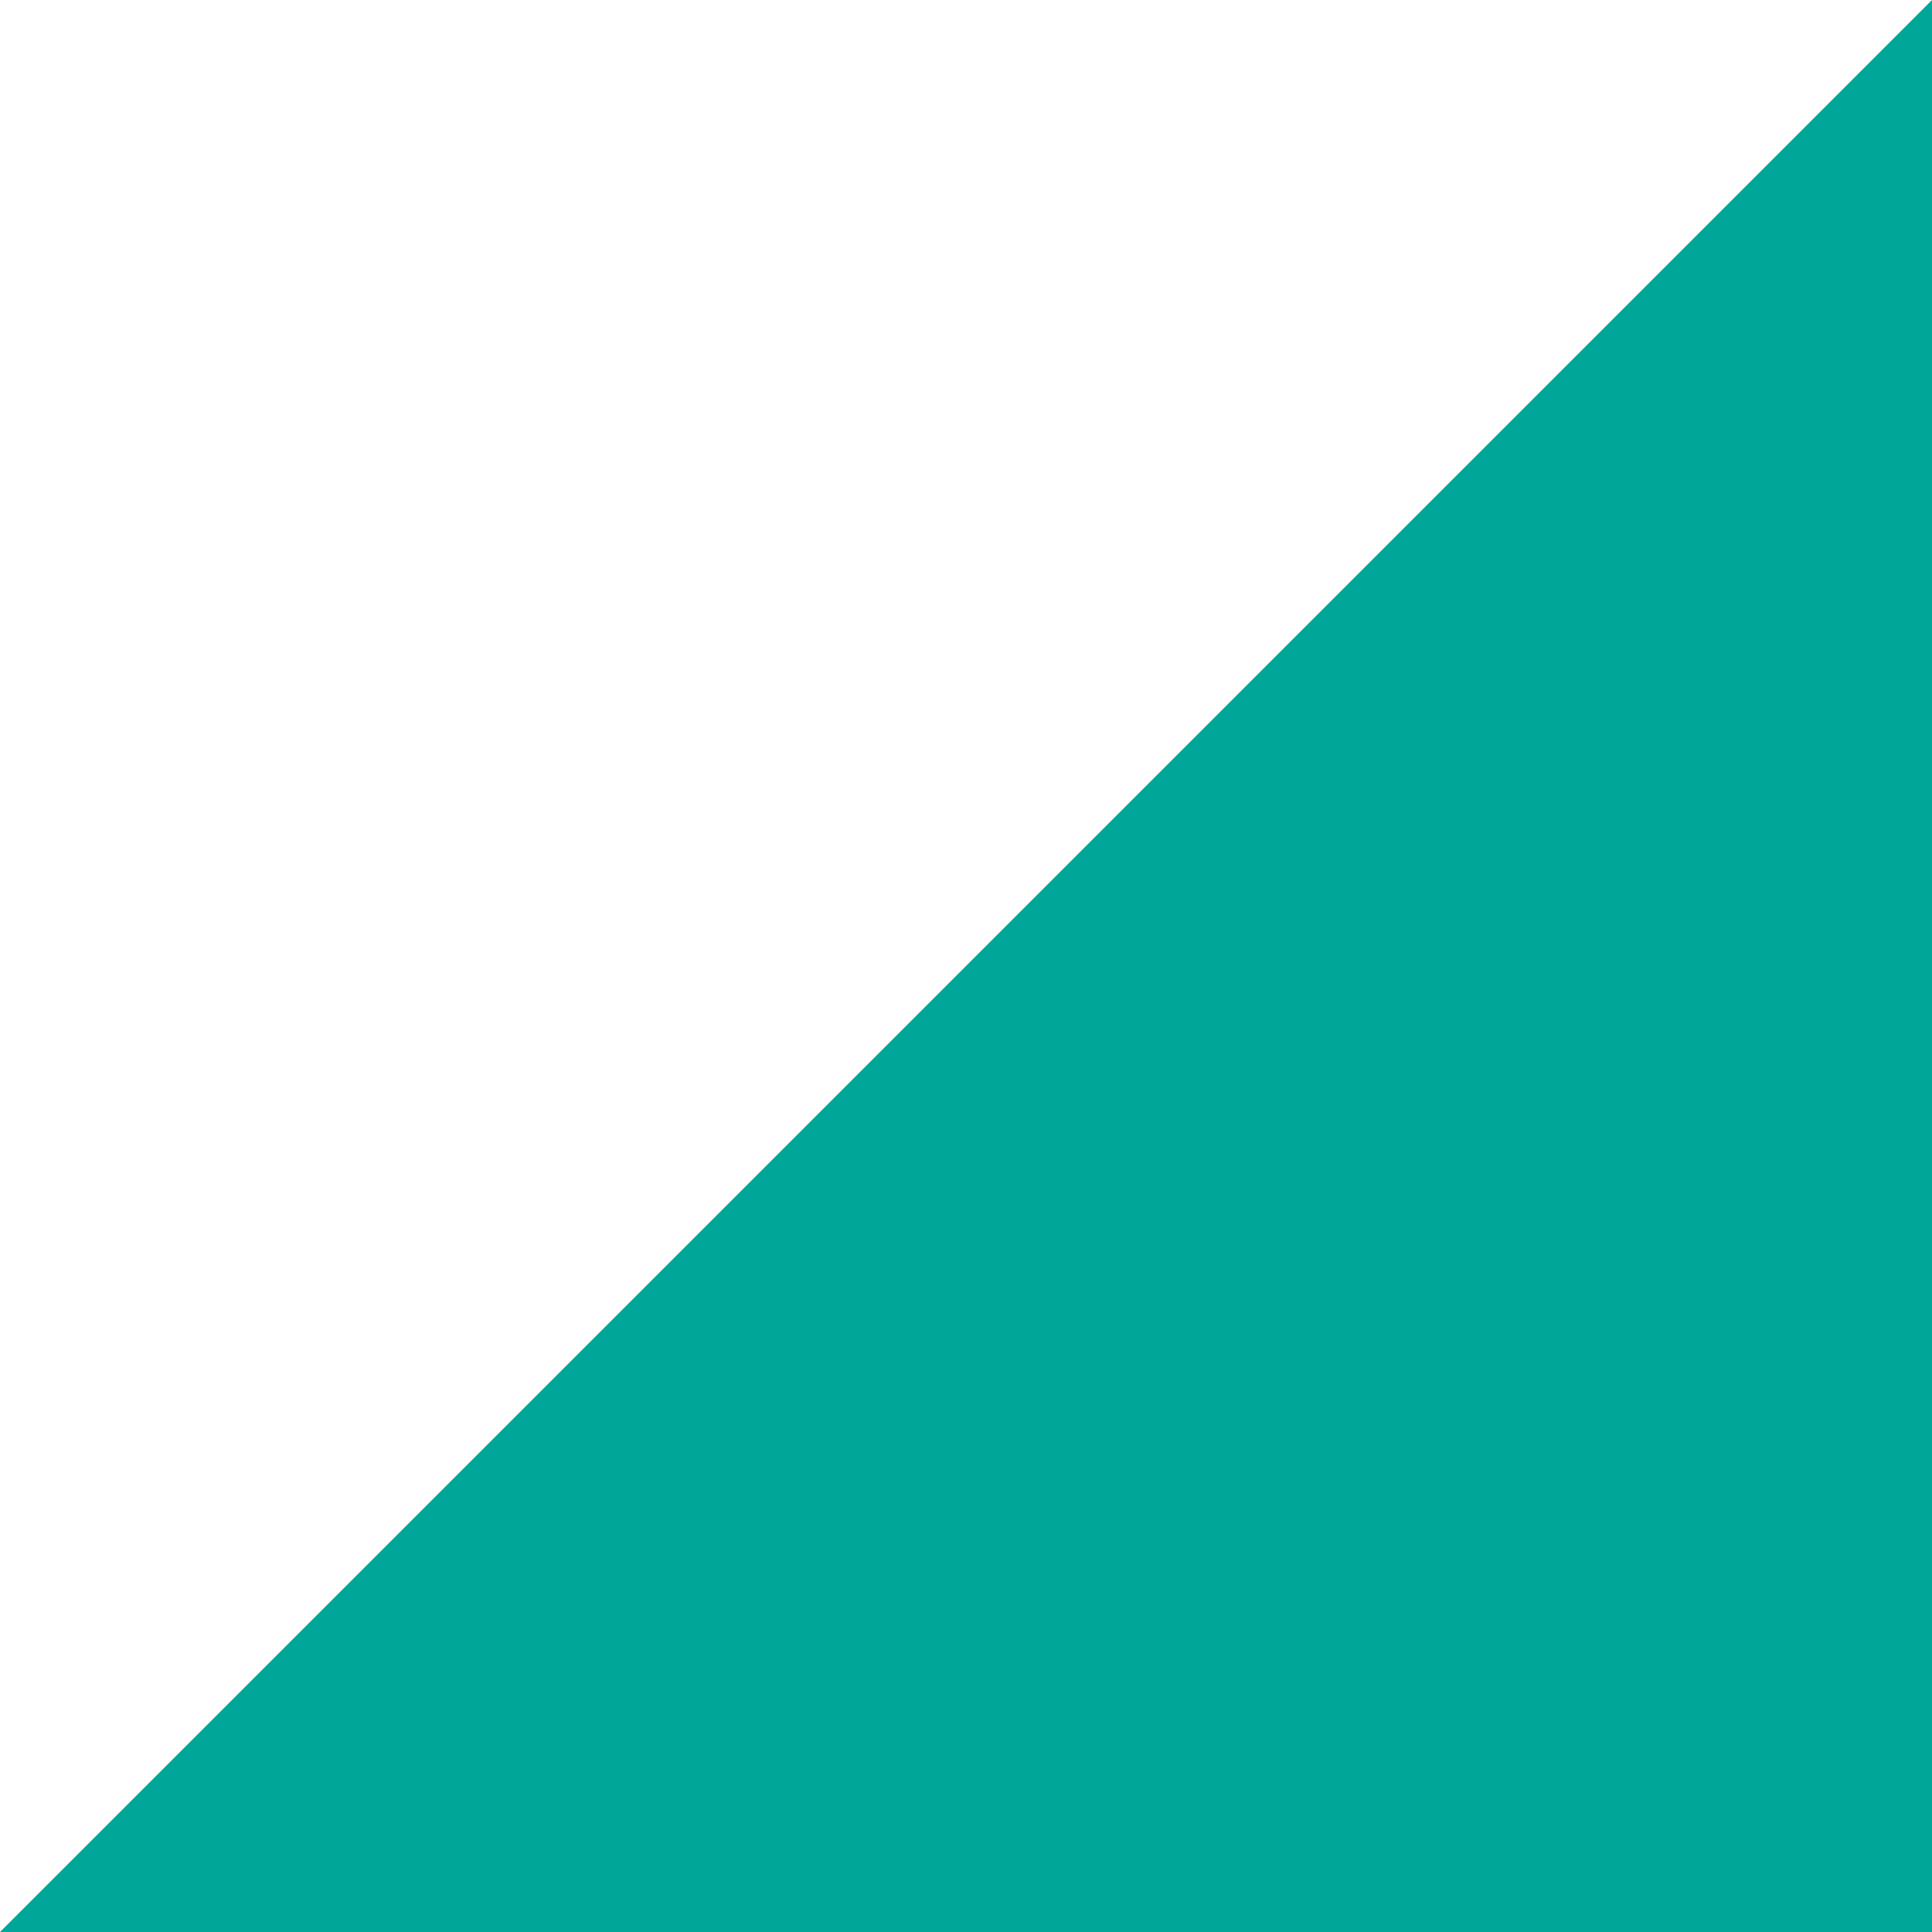
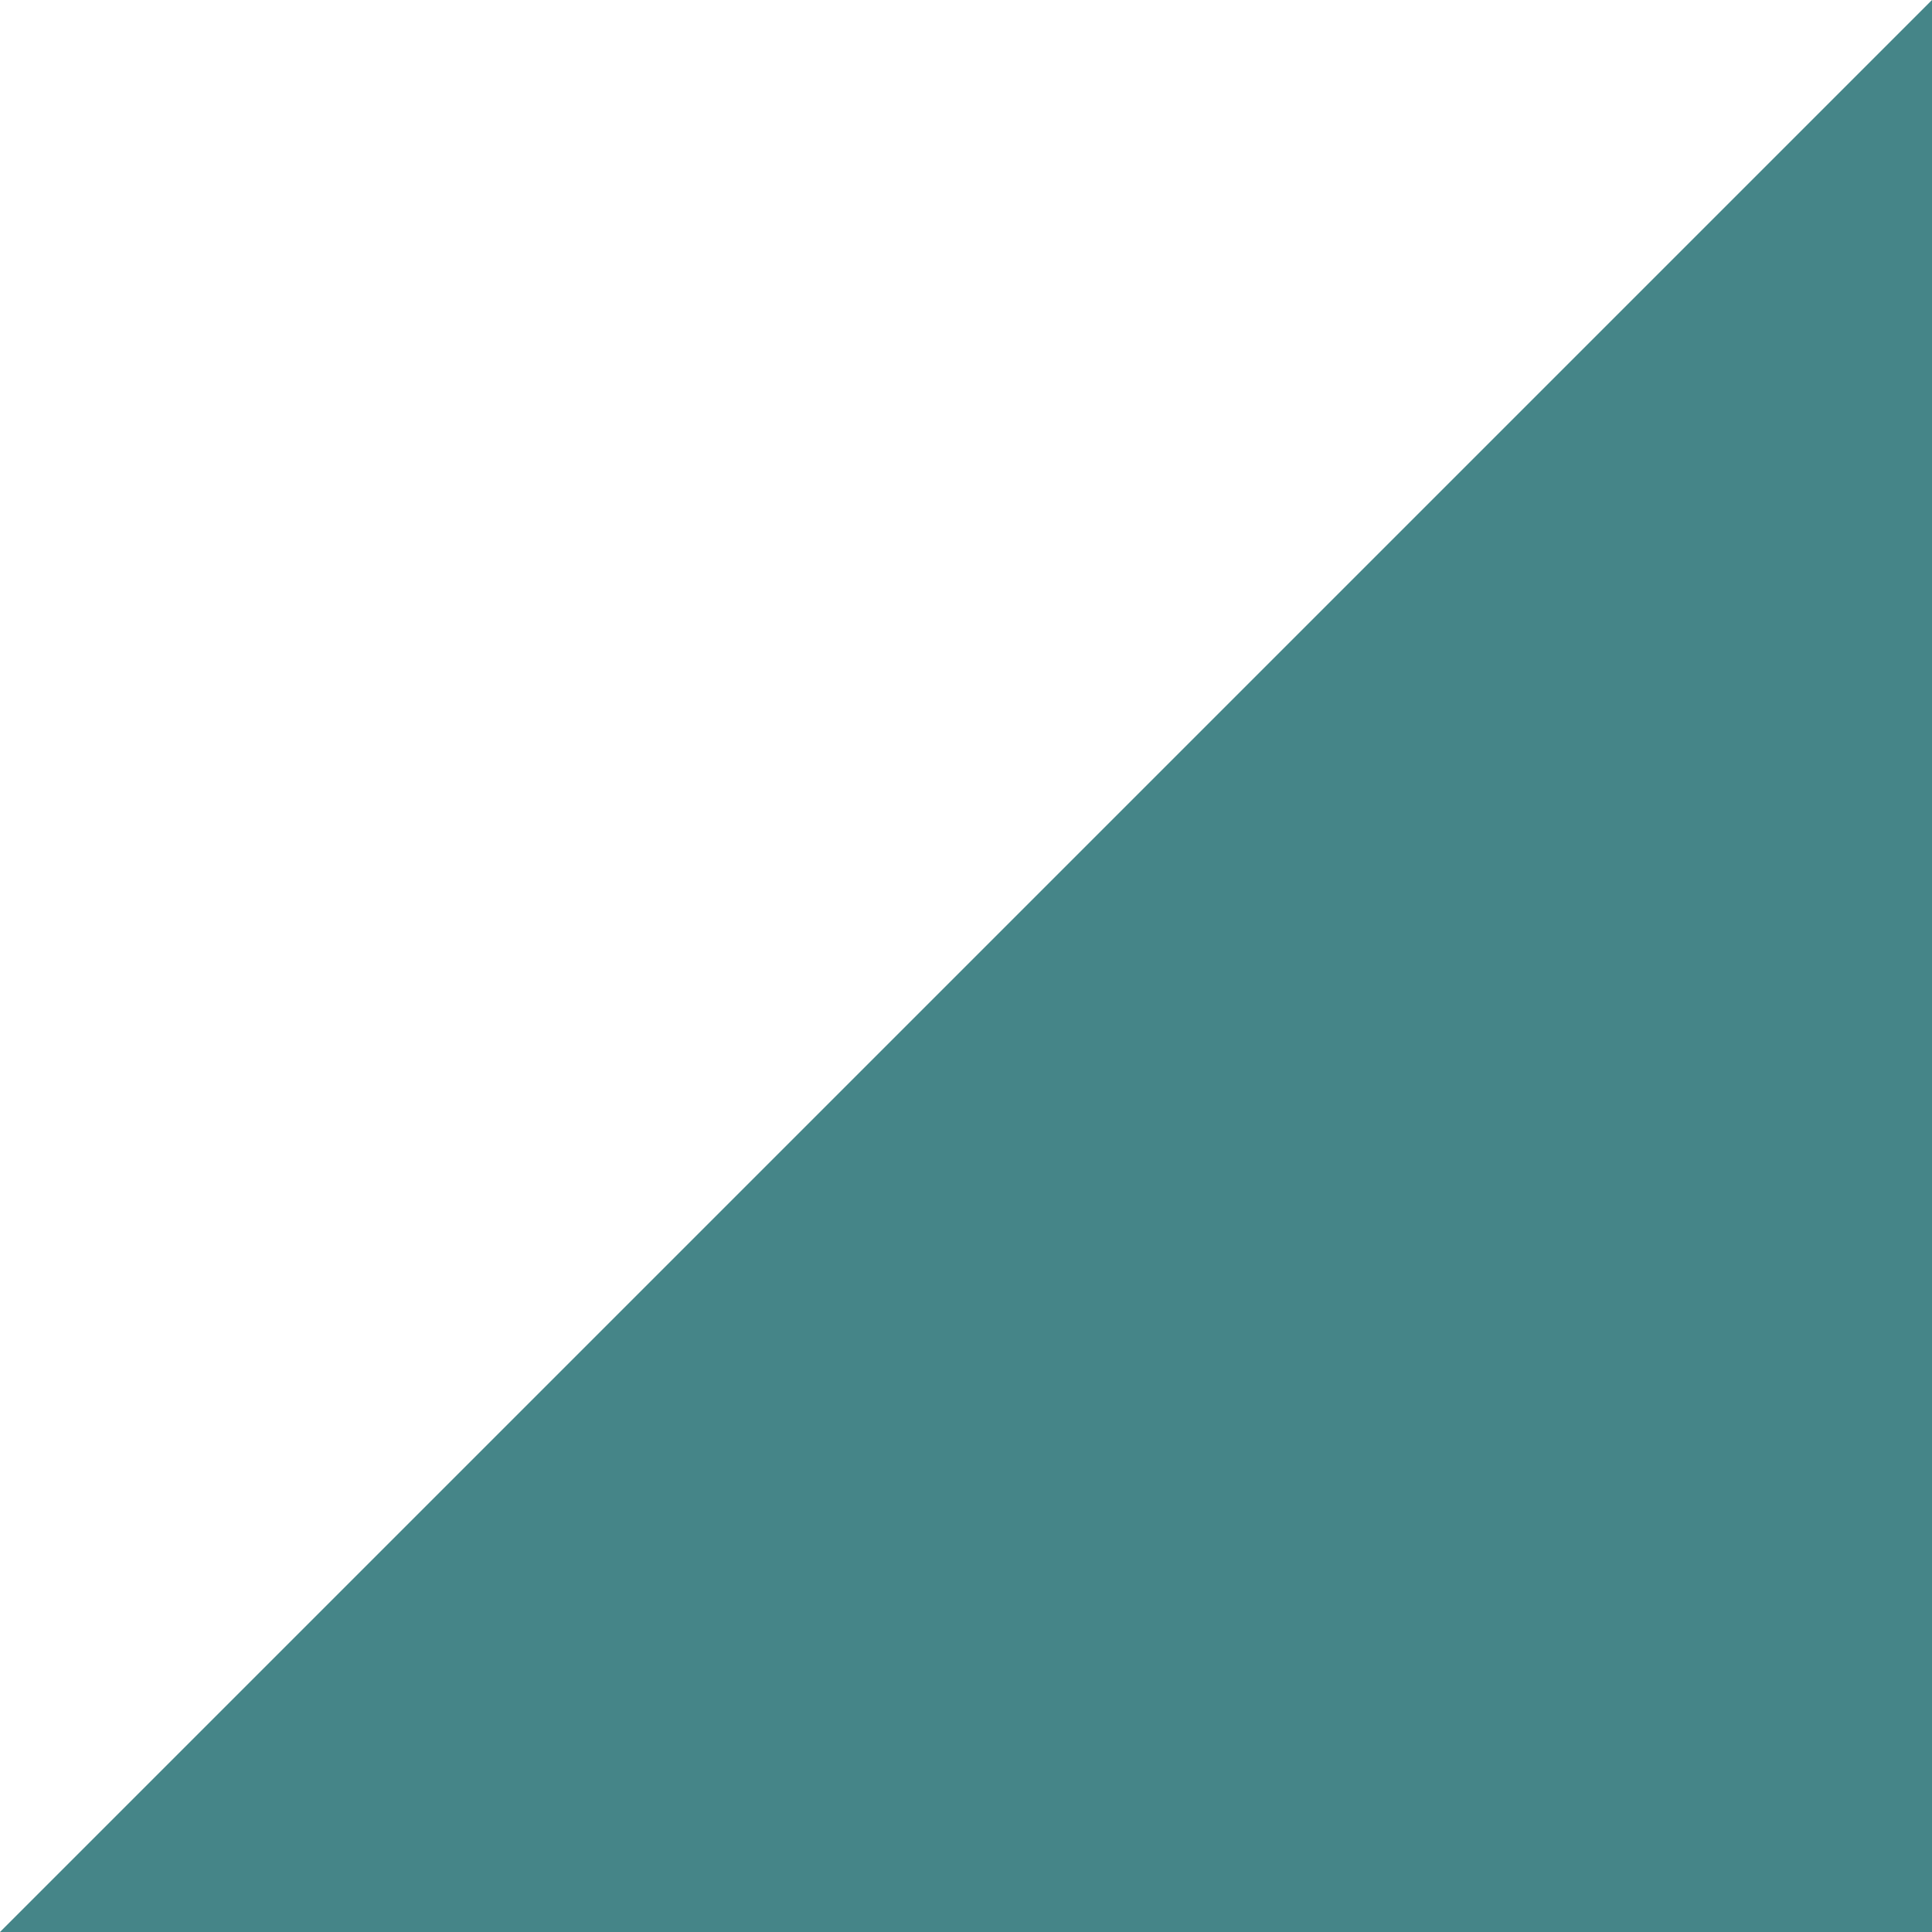
<svg xmlns="http://www.w3.org/2000/svg" width="16" height="16" version="1.1">
  <g transform="translate(0,-1036.362)">
-     <path id="event" style="fill:#00a698" d="m 16,1036.362 -16,16 16,0 z" />
+     <path id="event" style="fill:#458588" d="m 16,1036.362 -16,16 16,0 z" />
  </g>
</svg>
